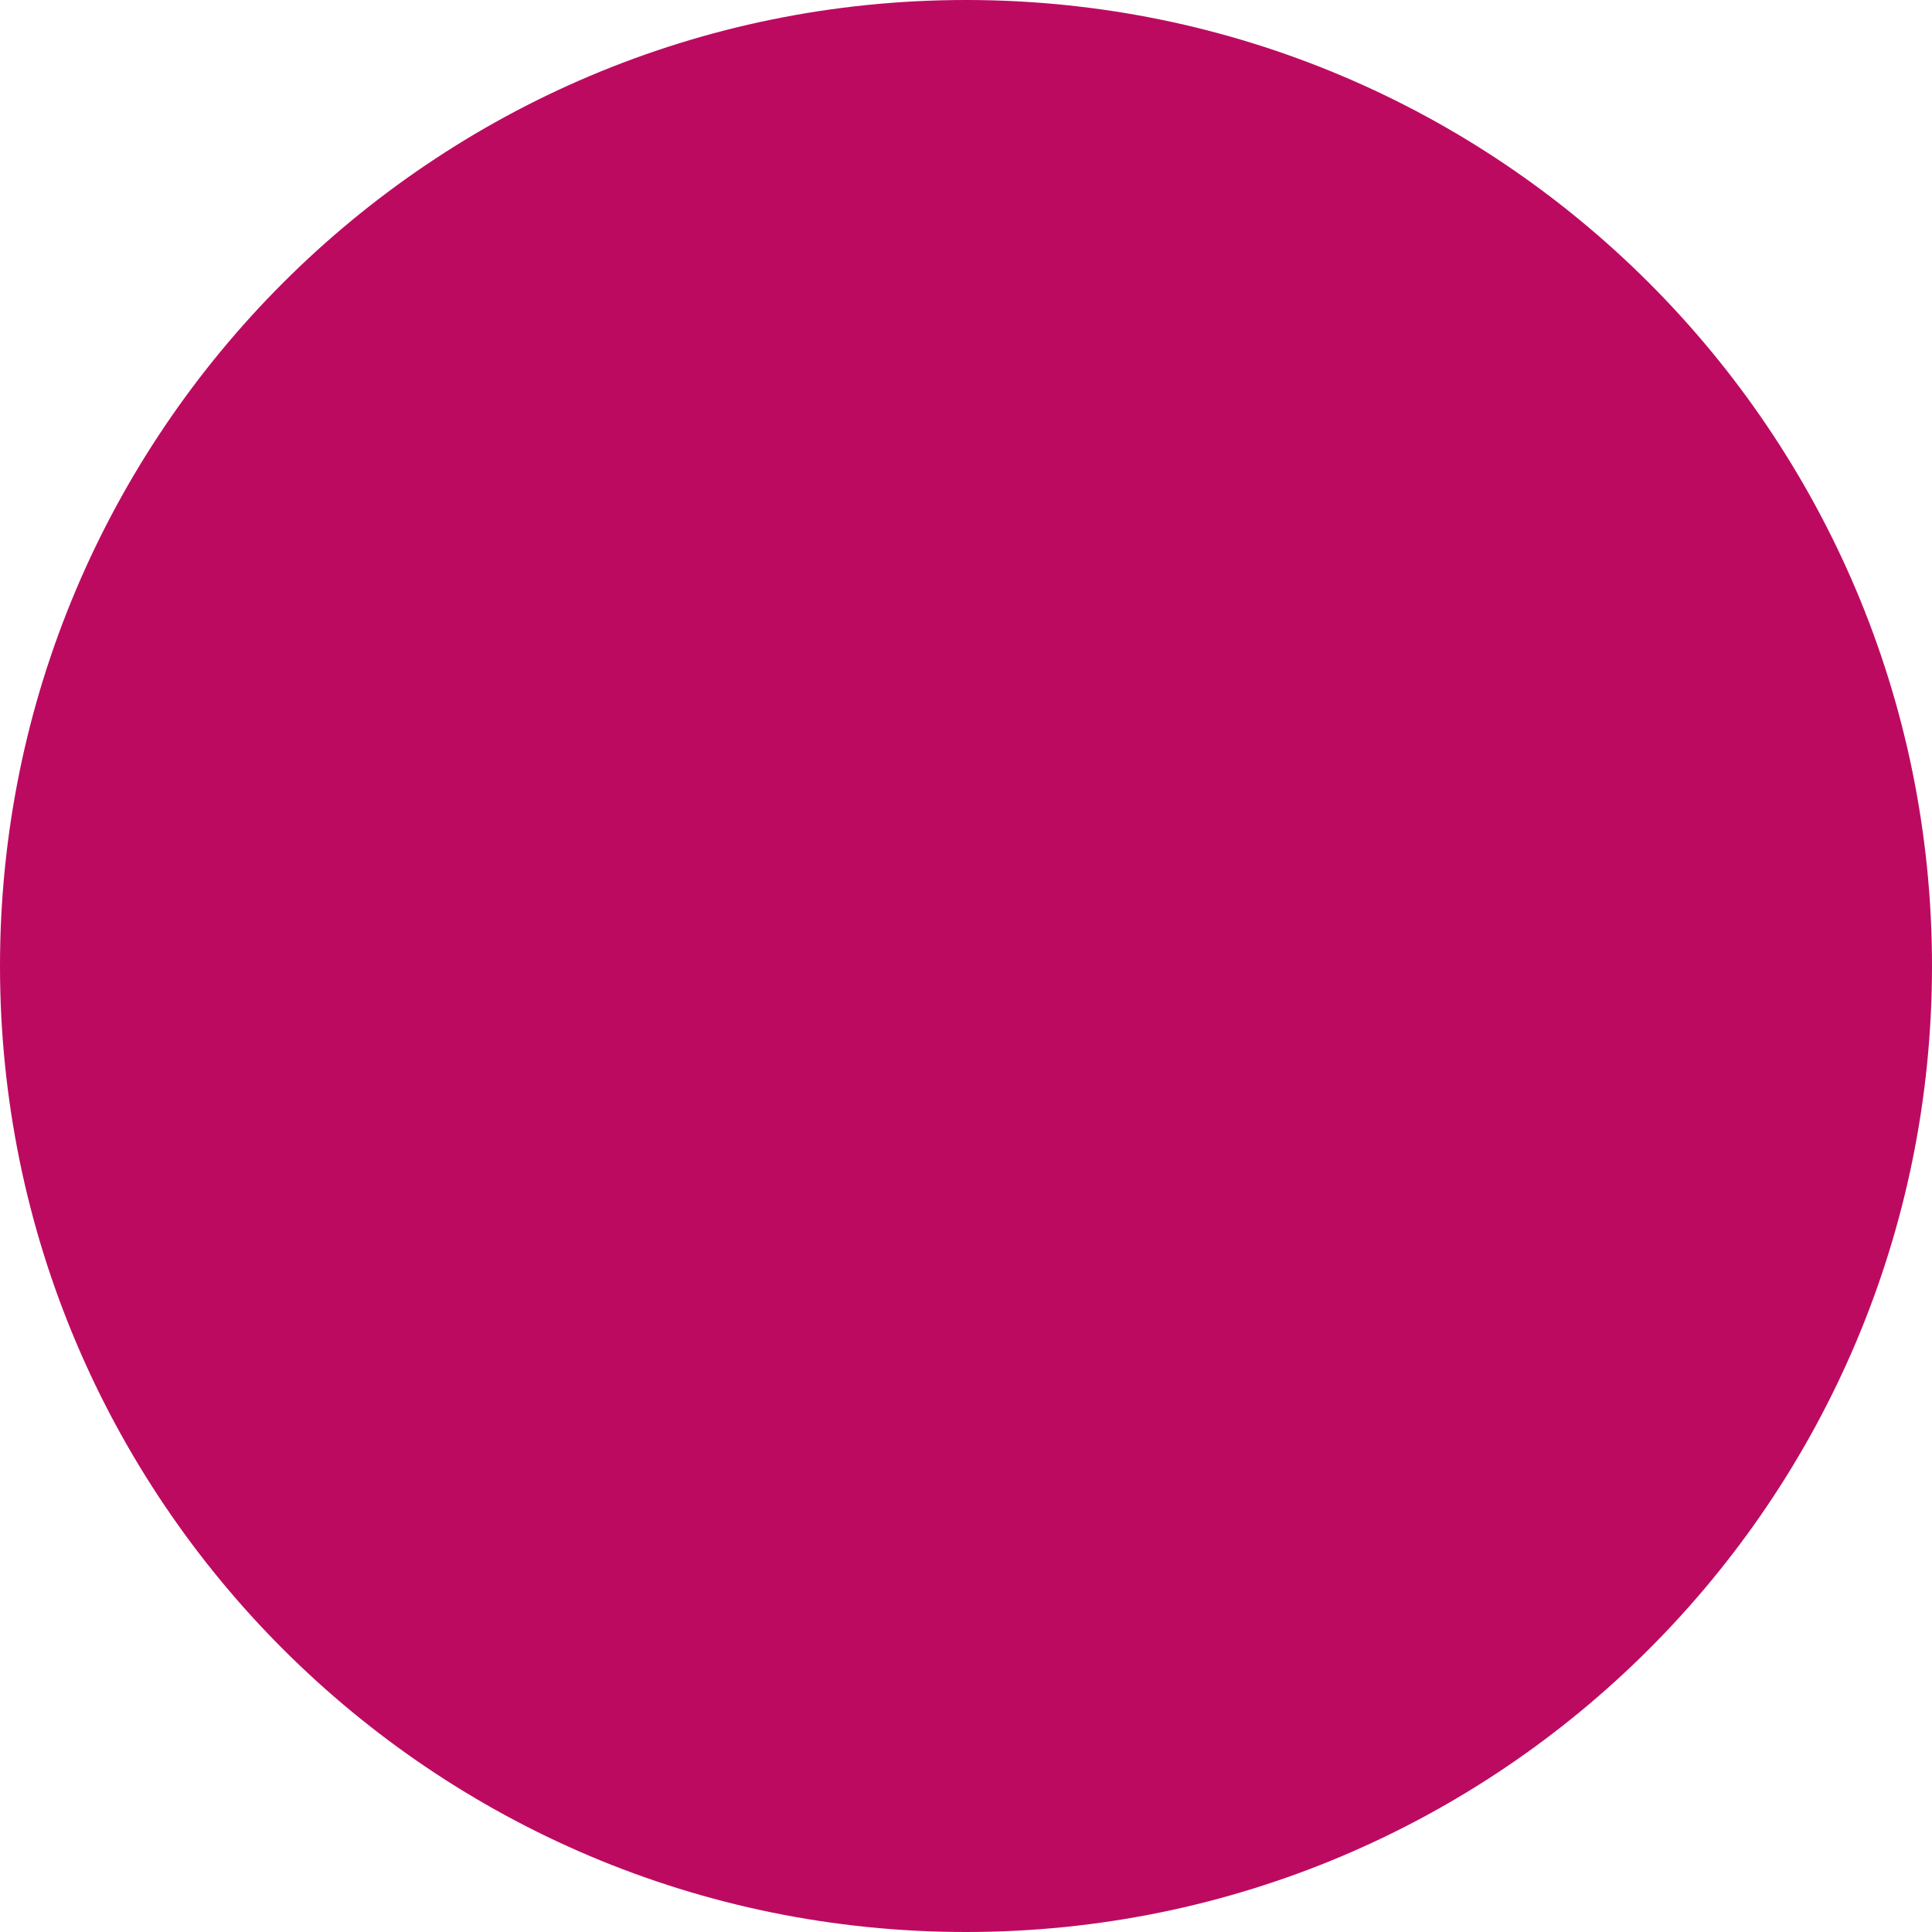
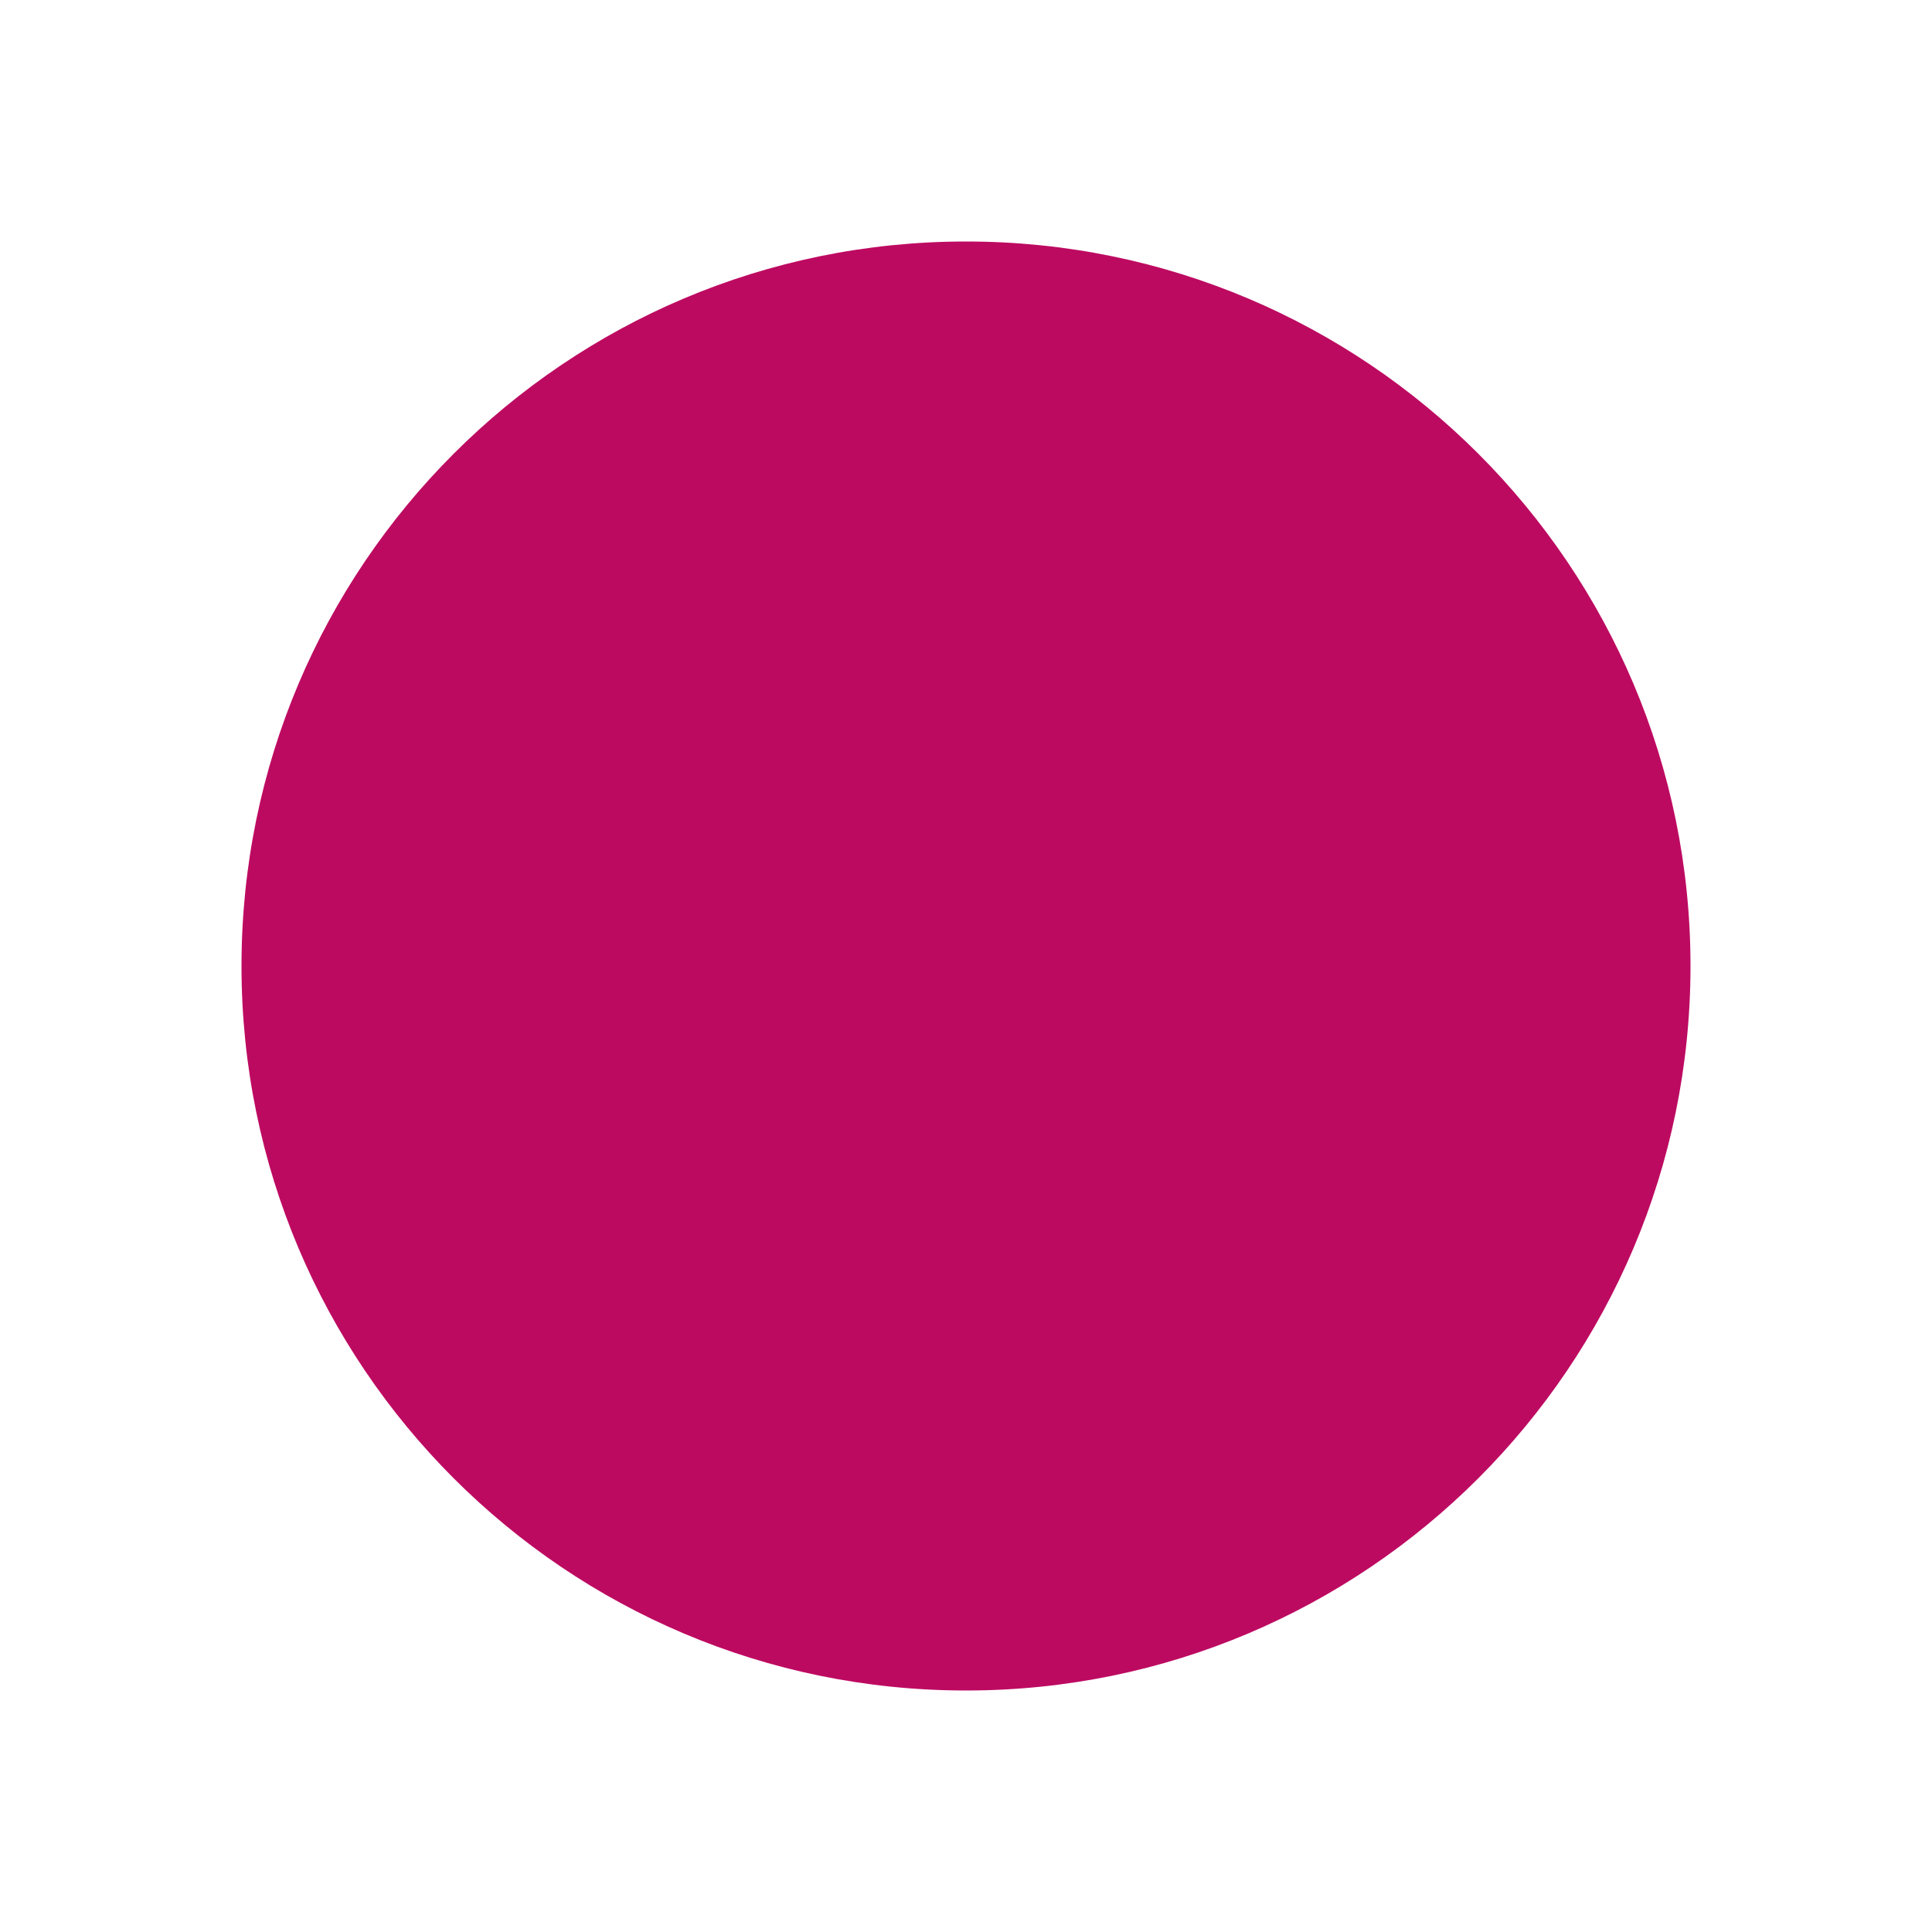
<svg xmlns="http://www.w3.org/2000/svg" width="100%" height="100%" viewBox="0 0 64 64" version="1.1" xml:space="preserve" style="fill-rule:evenodd;clip-rule:evenodd;stroke-linejoin:round;stroke-miterlimit:1.414;">
-   <circle id="Magenta" cx="32" cy="32" r="32" style="fill:#bd0a61;" />
+   <circle id="Magenta" cx="32" cy="32" r="24" style="fill:#bd0a61;" />
</svg>
